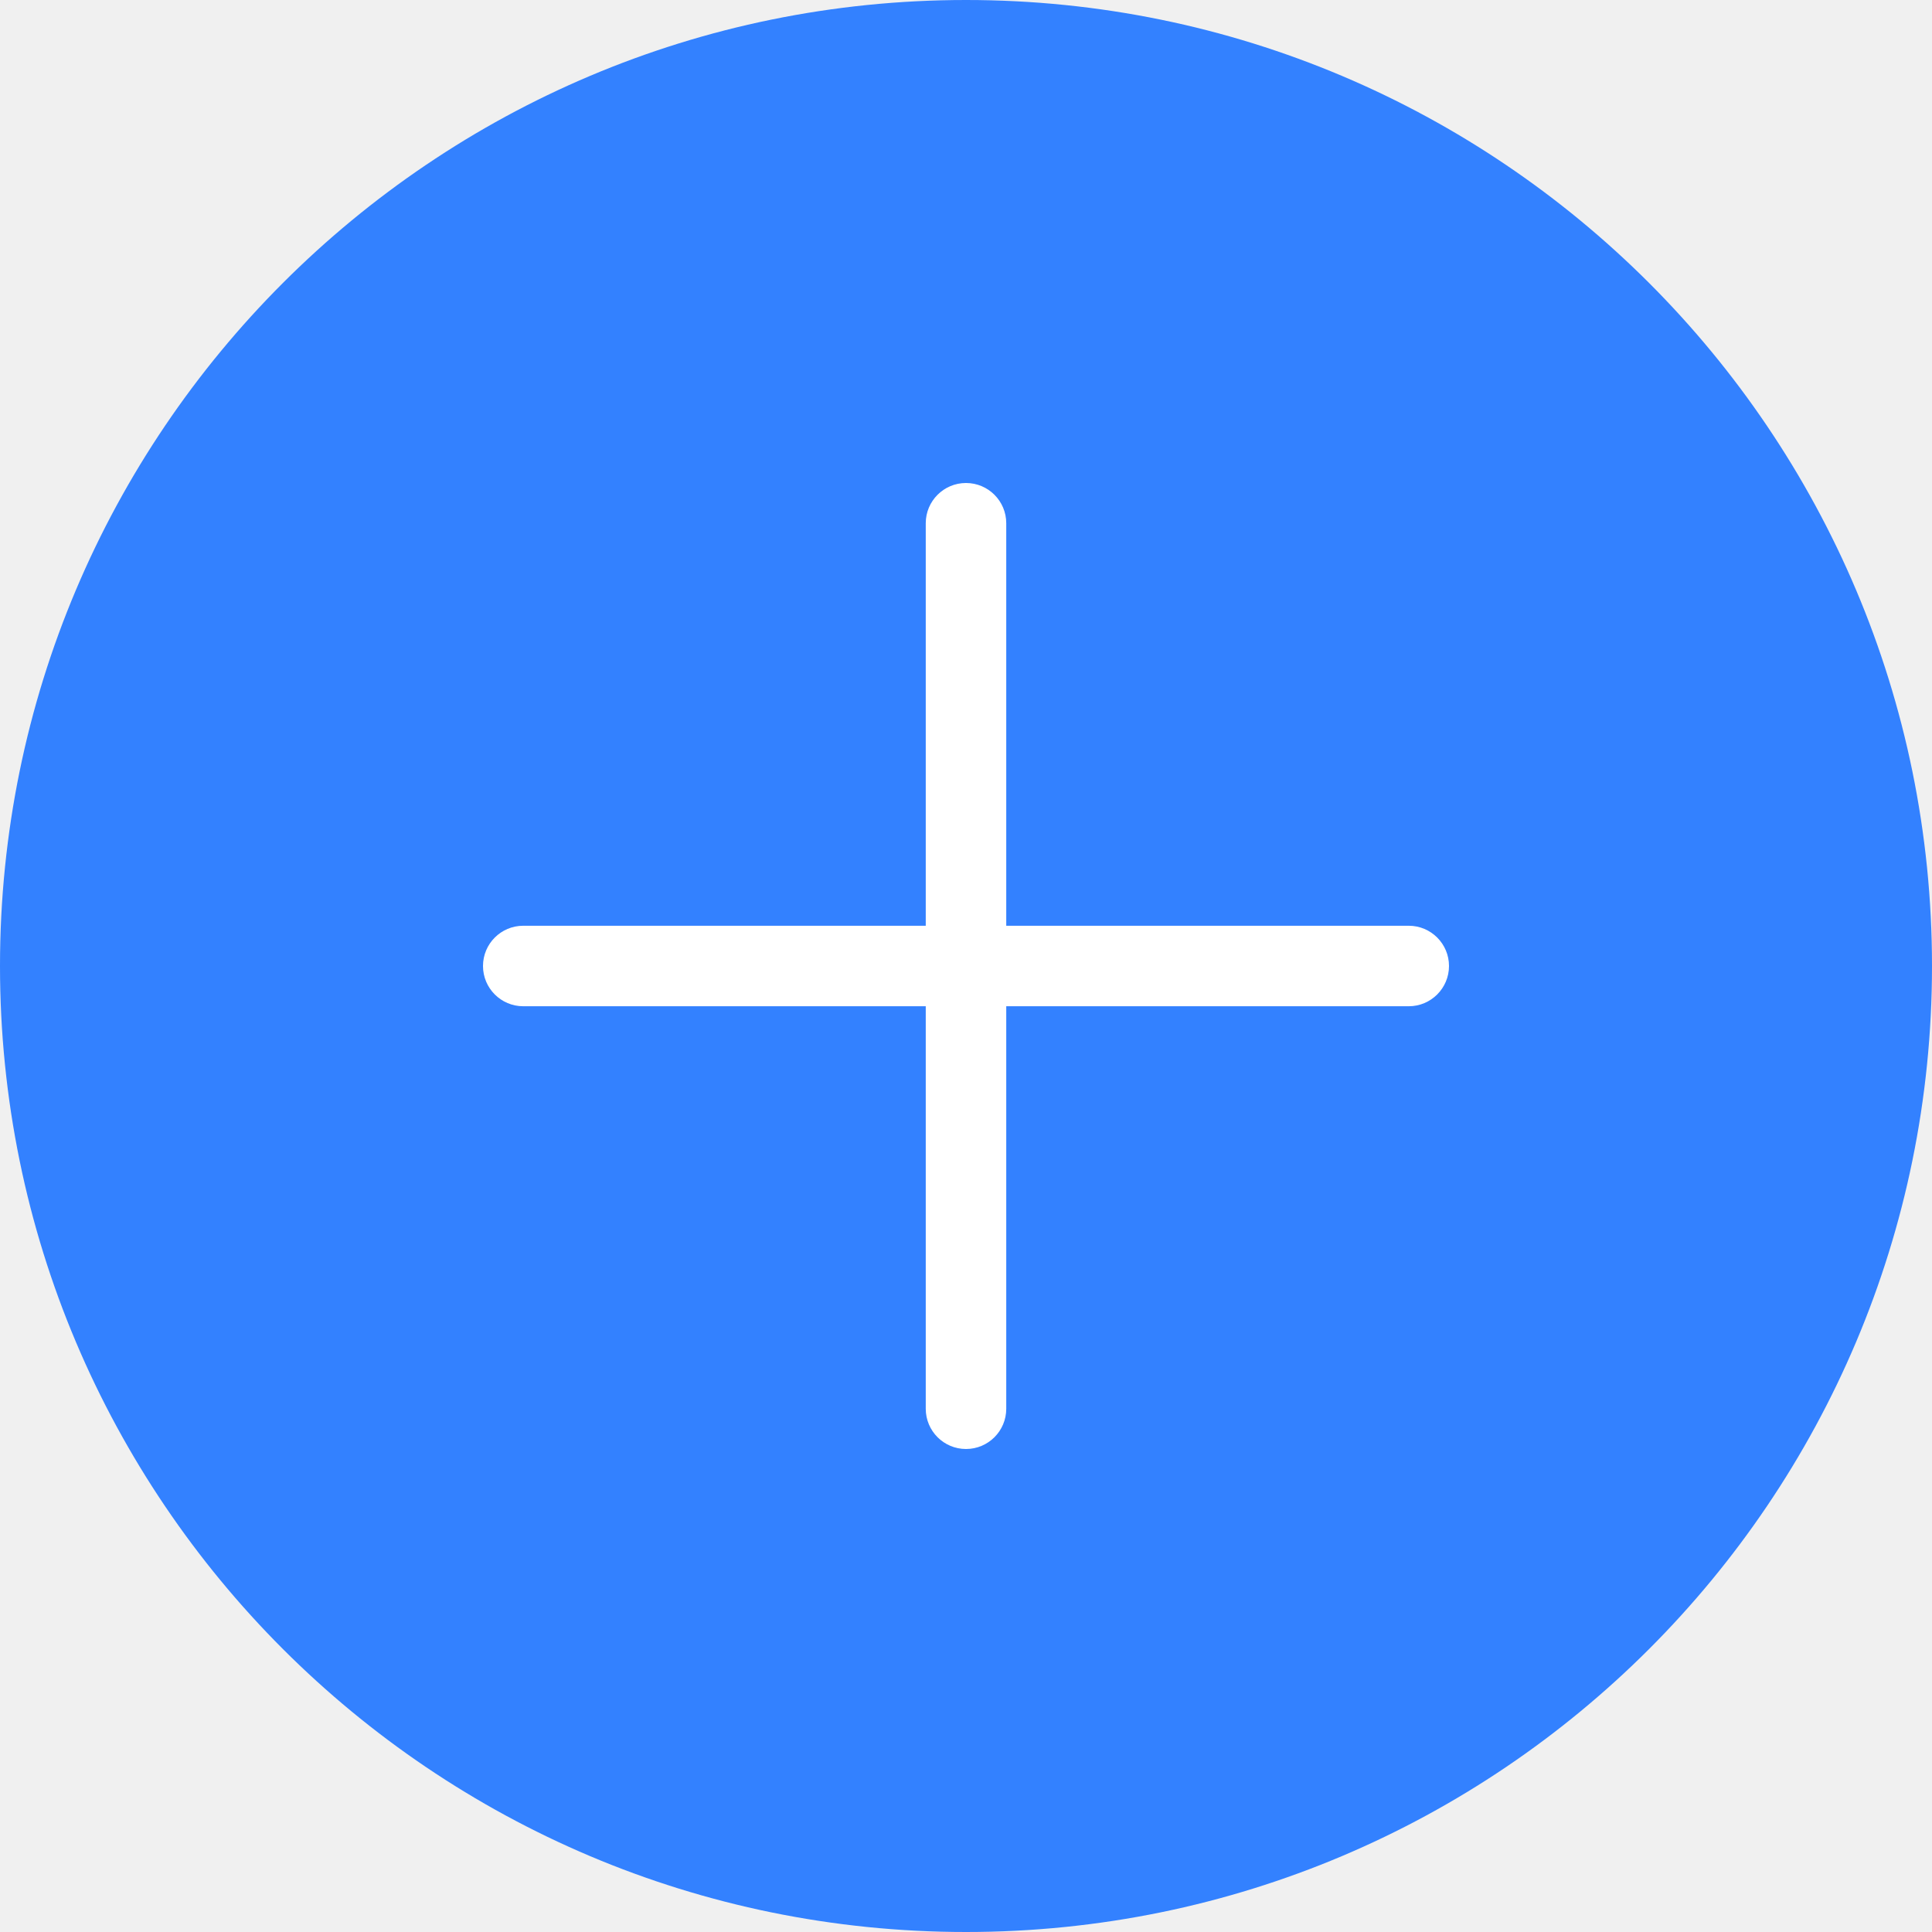
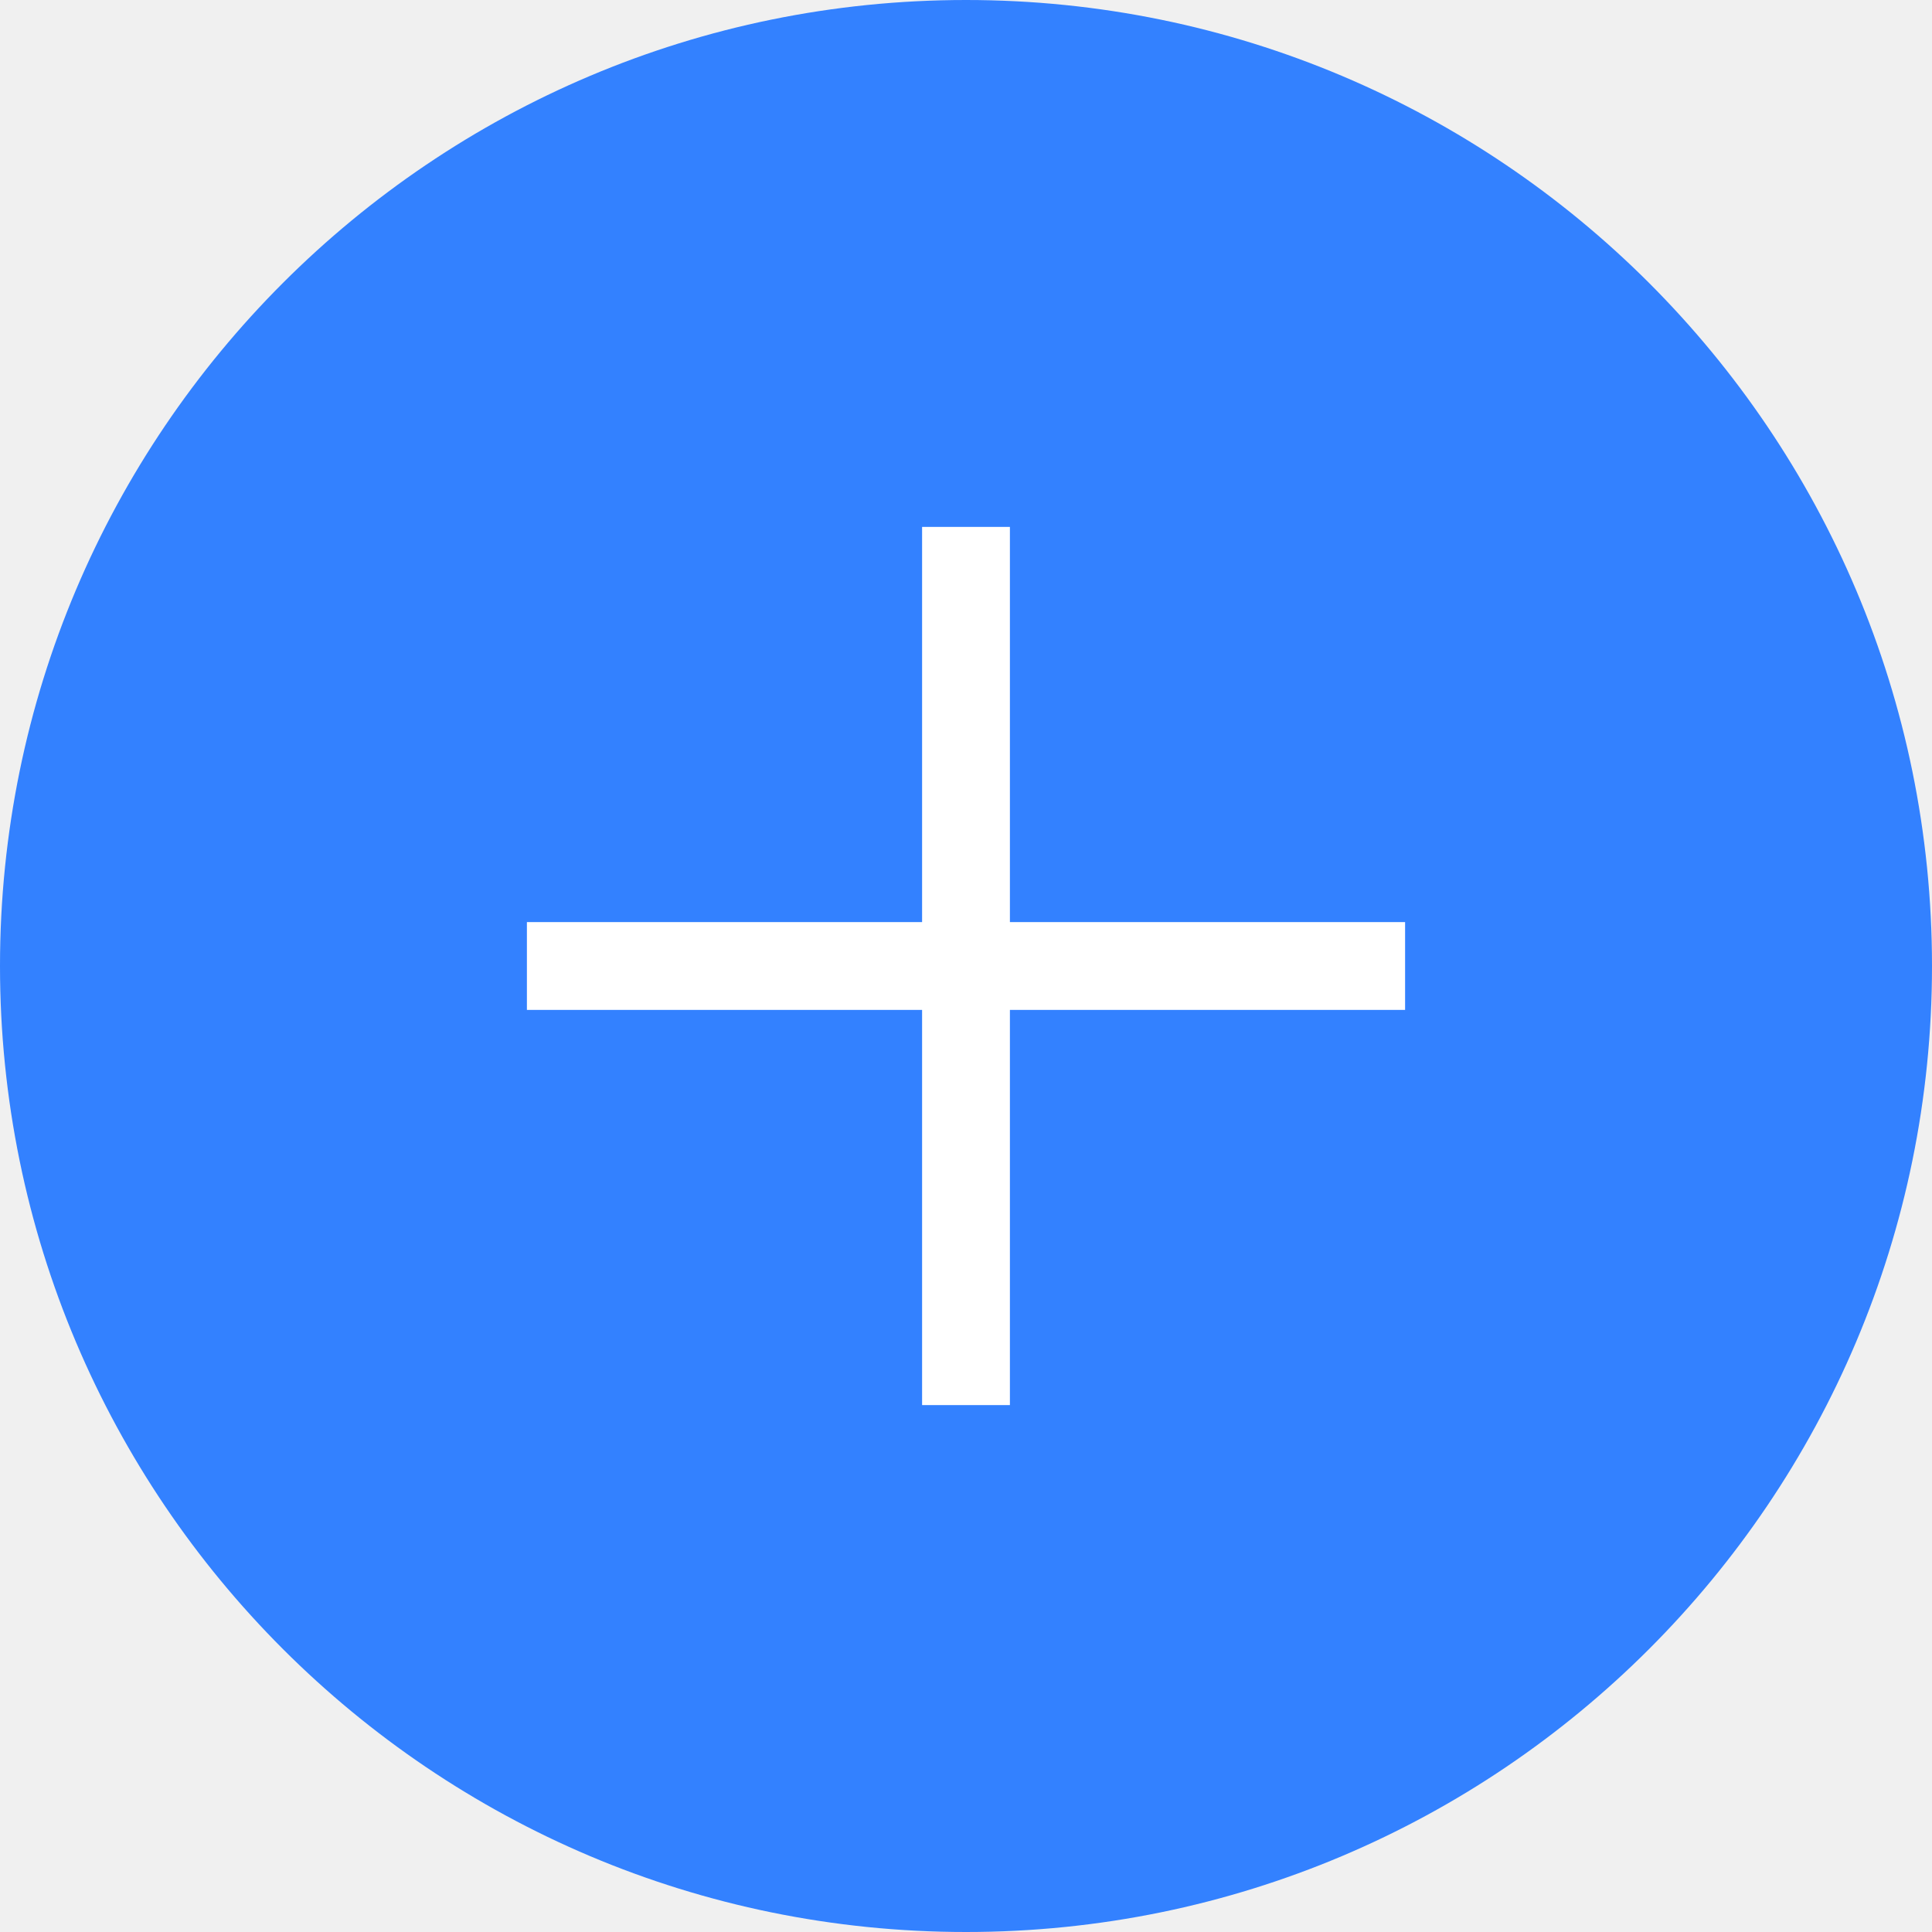
- <svg xmlns="http://www.w3.org/2000/svg" xmlns:xlink="http://www.w3.org/1999/xlink" width="48px" height="48px" viewBox="0 0 48 48" version="1.1">
-   <defs>
-     <rect id="path-1" x="0" y="0" width="48" height="48" rx="24" />
-     <linearGradient x1="50%" y1="0%" x2="50%" y2="100%" id="linearGradient-3">
-       <stop stop-color="#A9CAFF" offset="0%" />
-       <stop stop-color="#A9CAFF" stop-opacity="0" offset="100%" />
-     </linearGradient>
-   </defs>
-   <g id="2.1" stroke="none" stroke-width="1" fill="none" fill-rule="evenodd">
-     <g id="首页" transform="translate(-696, -160)">
-       <g id="编组-6" transform="translate(584, 160)">
-         <g id="编组-4" transform="translate(112, 0)">
-           <g id="编组-3备份">
-             <mask id="mask-2" fill="white">
-               <use xlink:href="#path-1" />
-             </mask>
-             <use id="矩形" fill="#3381FF" xlink:href="#path-1" />
-             <rect id="矩形" fill="url(#linearGradient-3)" style="mix-blend-mode: overlay;" mask="url(#mask-2)" transform="translate(24, 48) scale(-1, -1) translate(-24, -48) " x="0" y="24" width="48" height="48" rx="24" />
-           </g>
-           <rect id="矩形备份-5" fill="#FFFFFF" x="12" y="23" width="24" height="2" rx="1" />
-           <rect id="矩形备份-6" fill="#FFFFFF" transform="translate(24, 24) rotate(-270) translate(-24, -24) " x="12" y="23" width="24" height="2" rx="1" />
+ <svg xmlns="http://www.w3.org/2000/svg" width="44px" height="44px" viewBox="0 0 44 44" version="1.1">
+   <g id="Flat-Web" stroke="none" stroke-width="1" fill="none" fill-rule="evenodd">
+     <g id="660*1080（页面的padding-right小于16切到手机布局）" transform="translate(-294, -38)">
+       <g id="编组-2" transform="translate(280, 24)">
+         <g id="编组-10" transform="translate(14, 14)">
+           <circle id="椭圆形备份" fill="#3381FF" cx="22" cy="22" r="22" />
+           <rect id="矩形" fill="#FFFFFF" x="12" y="21" width="20" height="2" />
+           <rect id="矩形" fill="#FFFFFF" transform="translate(22, 22) rotate(-270) translate(-22, -22) " x="12" y="21" width="20" height="2" />
        </g>
      </g>
    </g>
  </g>
</svg>
